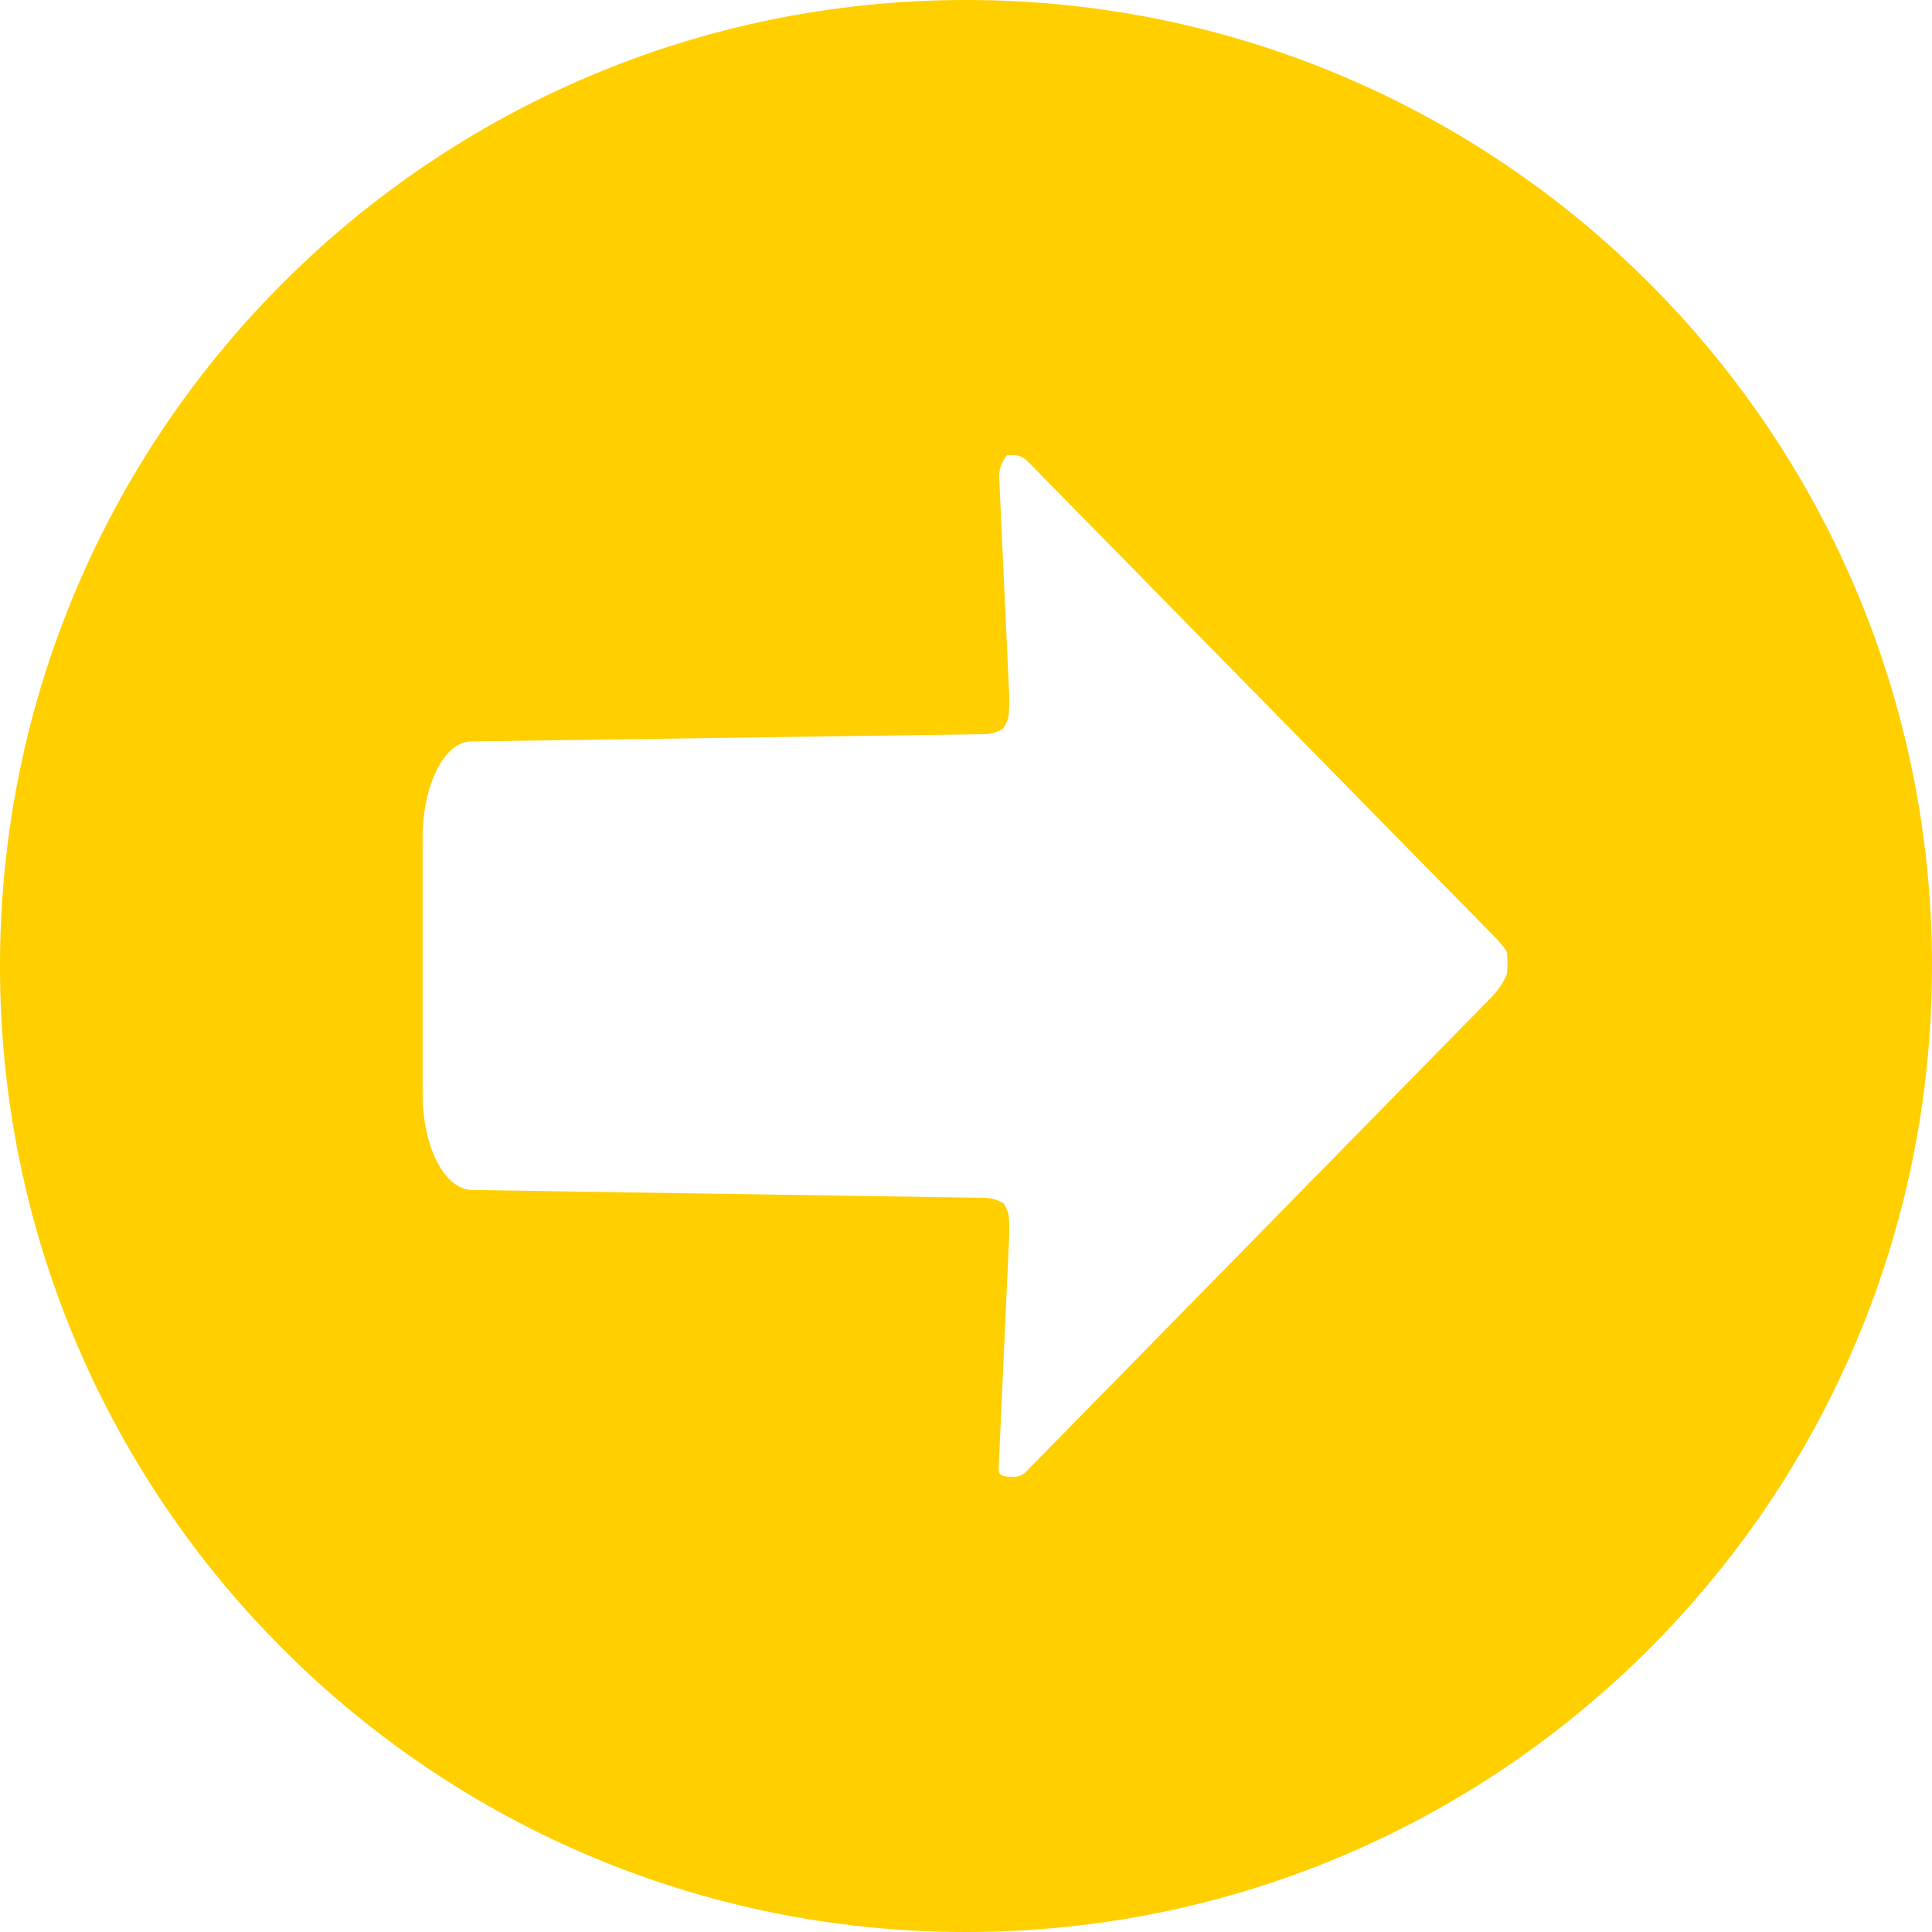
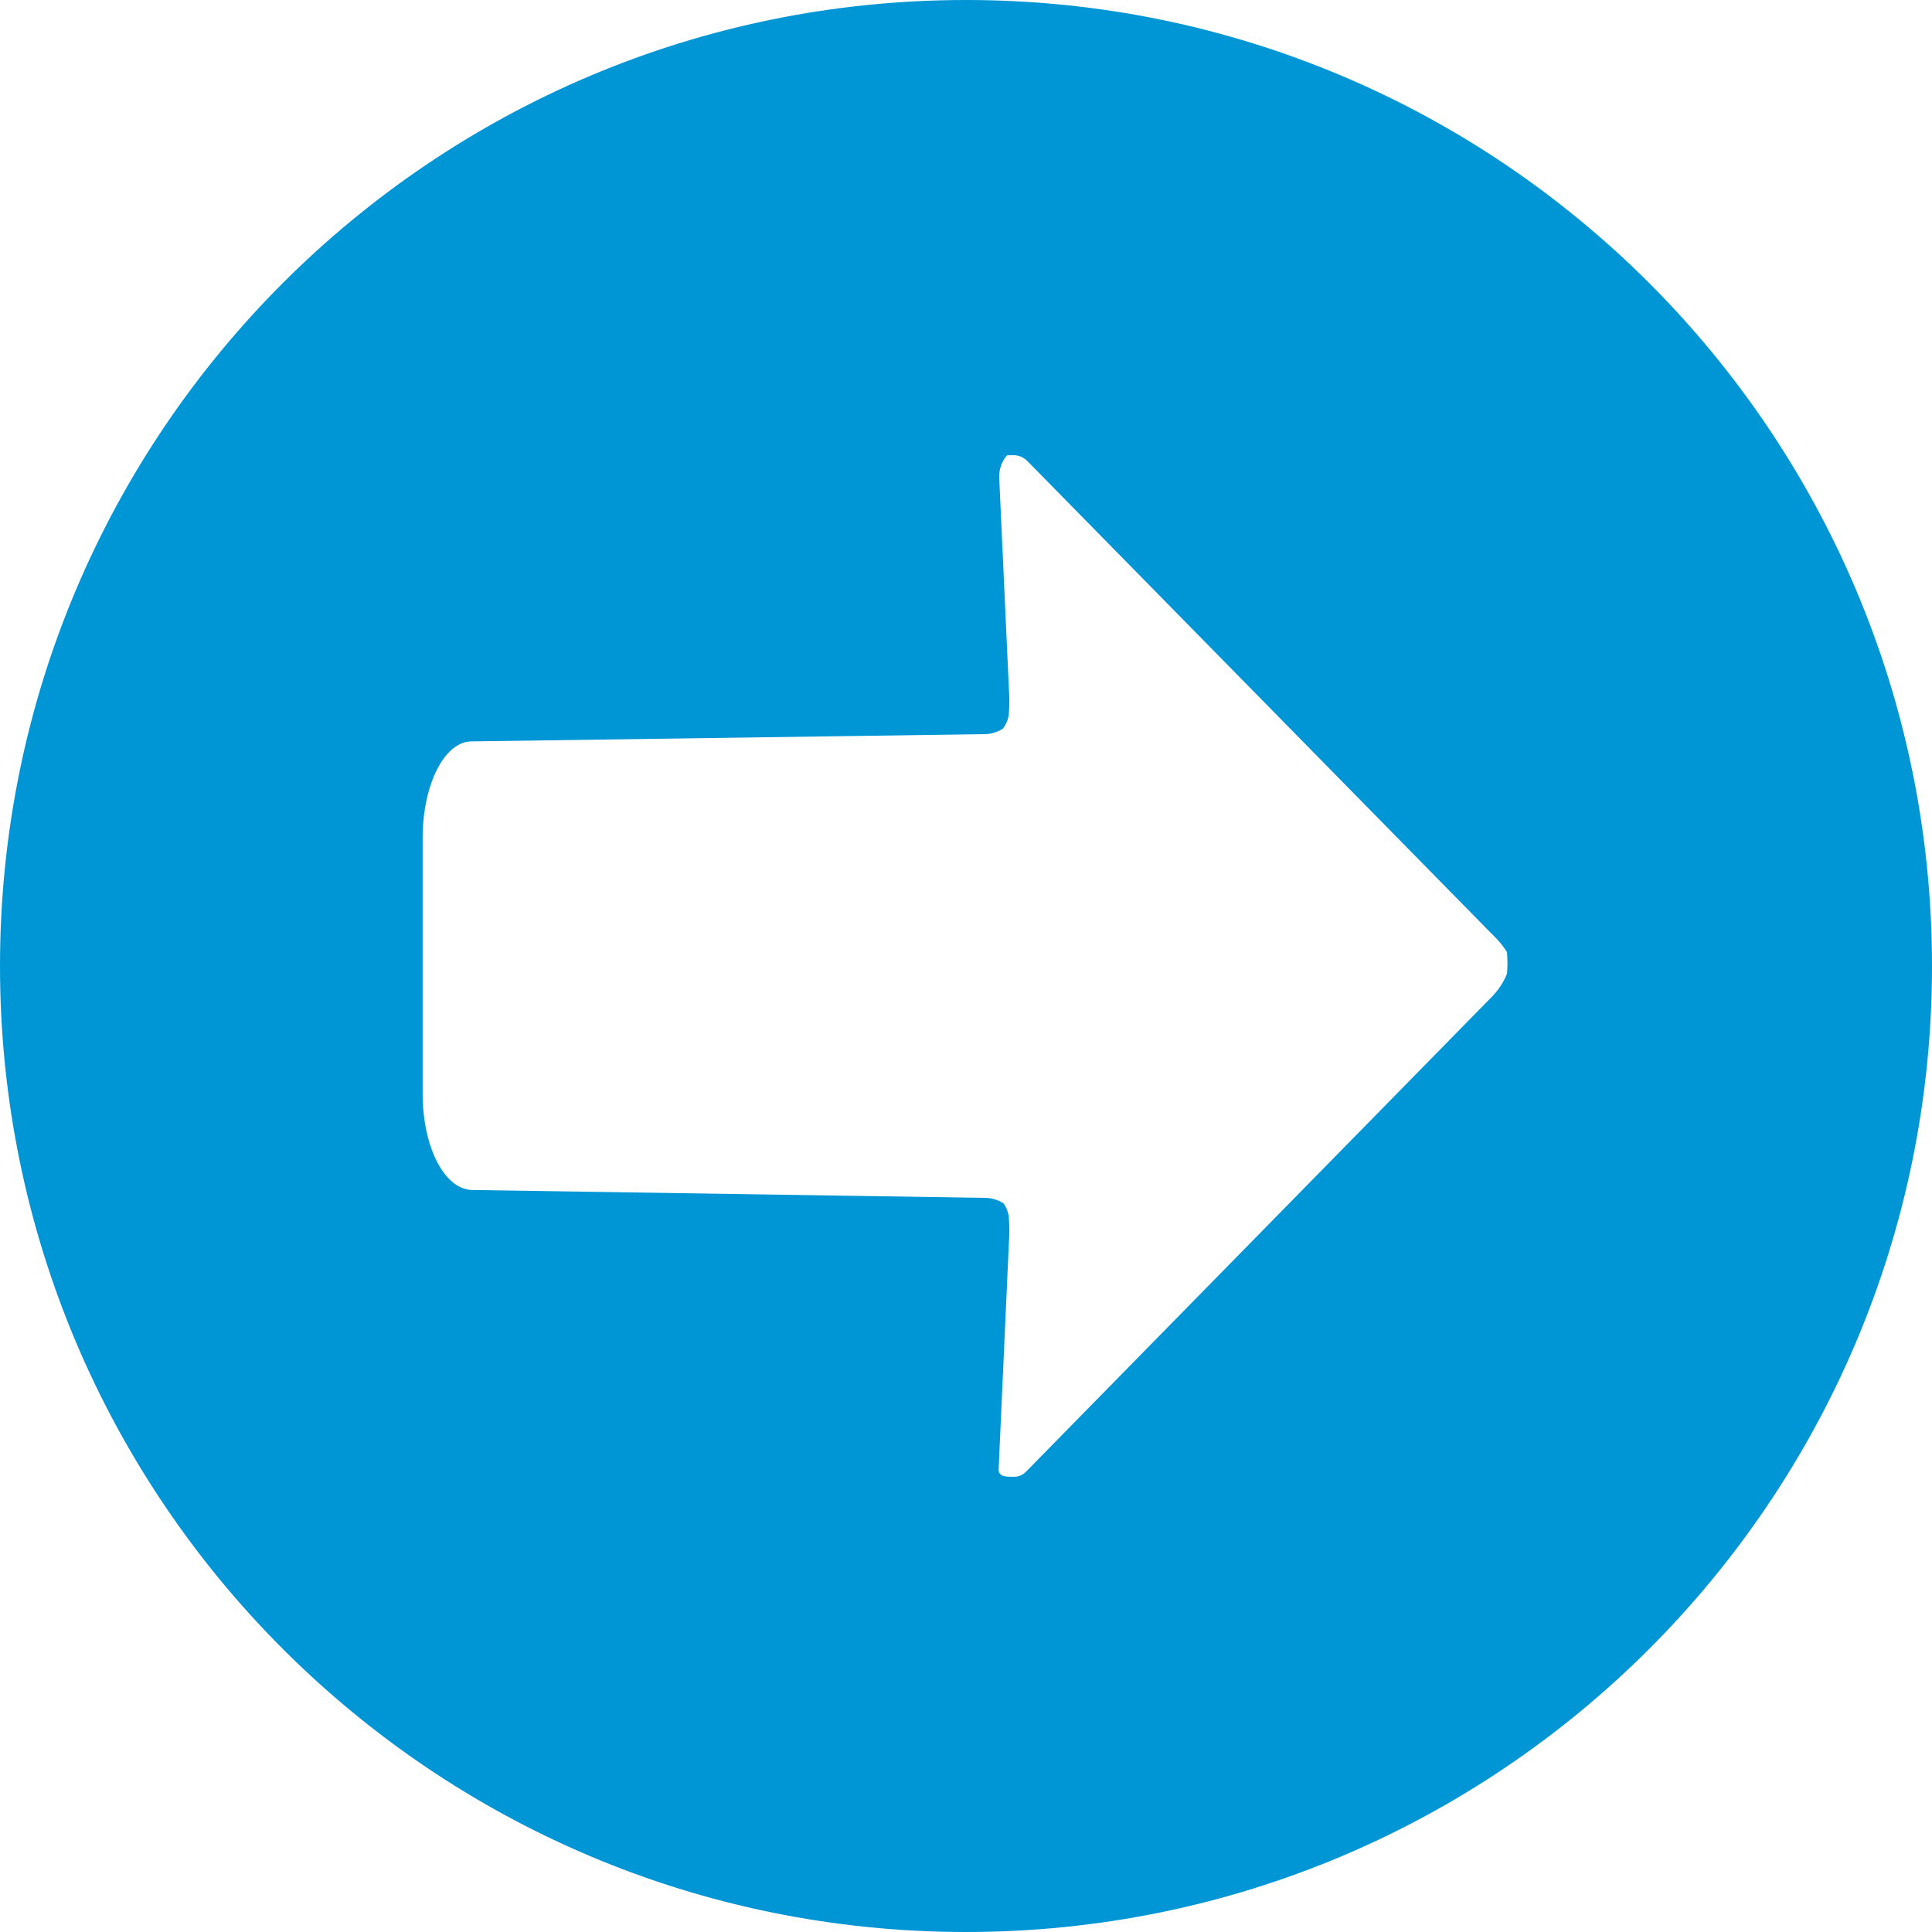
<svg xmlns="http://www.w3.org/2000/svg" viewBox="0 0 32 32">
  <defs>
    <style>.cls-1{fill:url(#linear-gradient);}</style>
    <linearGradient id="linear-gradient" x1="8" y1="2.14" x2="24" y2="29.86" gradientUnits="userSpaceOnUse">
-       <stop offset="0" stop-color="#ffcf00" />
-       <stop offset="0.23" stop-color="#ffcf00" />
-       <stop offset="0.75" stop-color="#ffcf00" />
-       <stop offset="1" stop-color="#ffcf00" />
+       <stop offset="0" stop-color="#0096d6" />
+       <stop offset="0.23" stop-color="#0096d6" />
+       <stop offset="0.75" stop-color="#0096d6" />
+       <stop offset="1" stop-color="#0096d6" />
    </linearGradient>
  </defs>
  <g id="Layer_2" data-name="Layer 2">
    <g id="Misc">
      <path class="cls-1" d="M16,0A16,16,0,1,0,32,16,16,16,0,0,0,16,0Zm.28,12.16a.59.59,0,0,0,.33-.09.48.48,0,0,0,.1-.25,2.92,2.92,0,0,0,0-.42l-.16-3.49a.54.54,0,0,1,.13-.37h.09a.32.32,0,0,1,.24.09l7.73,7.87a1.36,1.36,0,0,1,.22.27,2,2,0,0,1,0,.36,1.17,1.17,0,0,1-.25.38L17,24.37a.28.28,0,0,1-.23.09c-.1,0-.23,0-.23-.12l.17-3.75a2.84,2.84,0,0,0,0-.42.48.48,0,0,0-.09-.24.59.59,0,0,0-.33-.09l-8.47-.13C7.36,19.7,7,19,7,18.11V13.88c0-.88.36-1.6.81-1.6Z" />
    </g>
  </g>
</svg>
